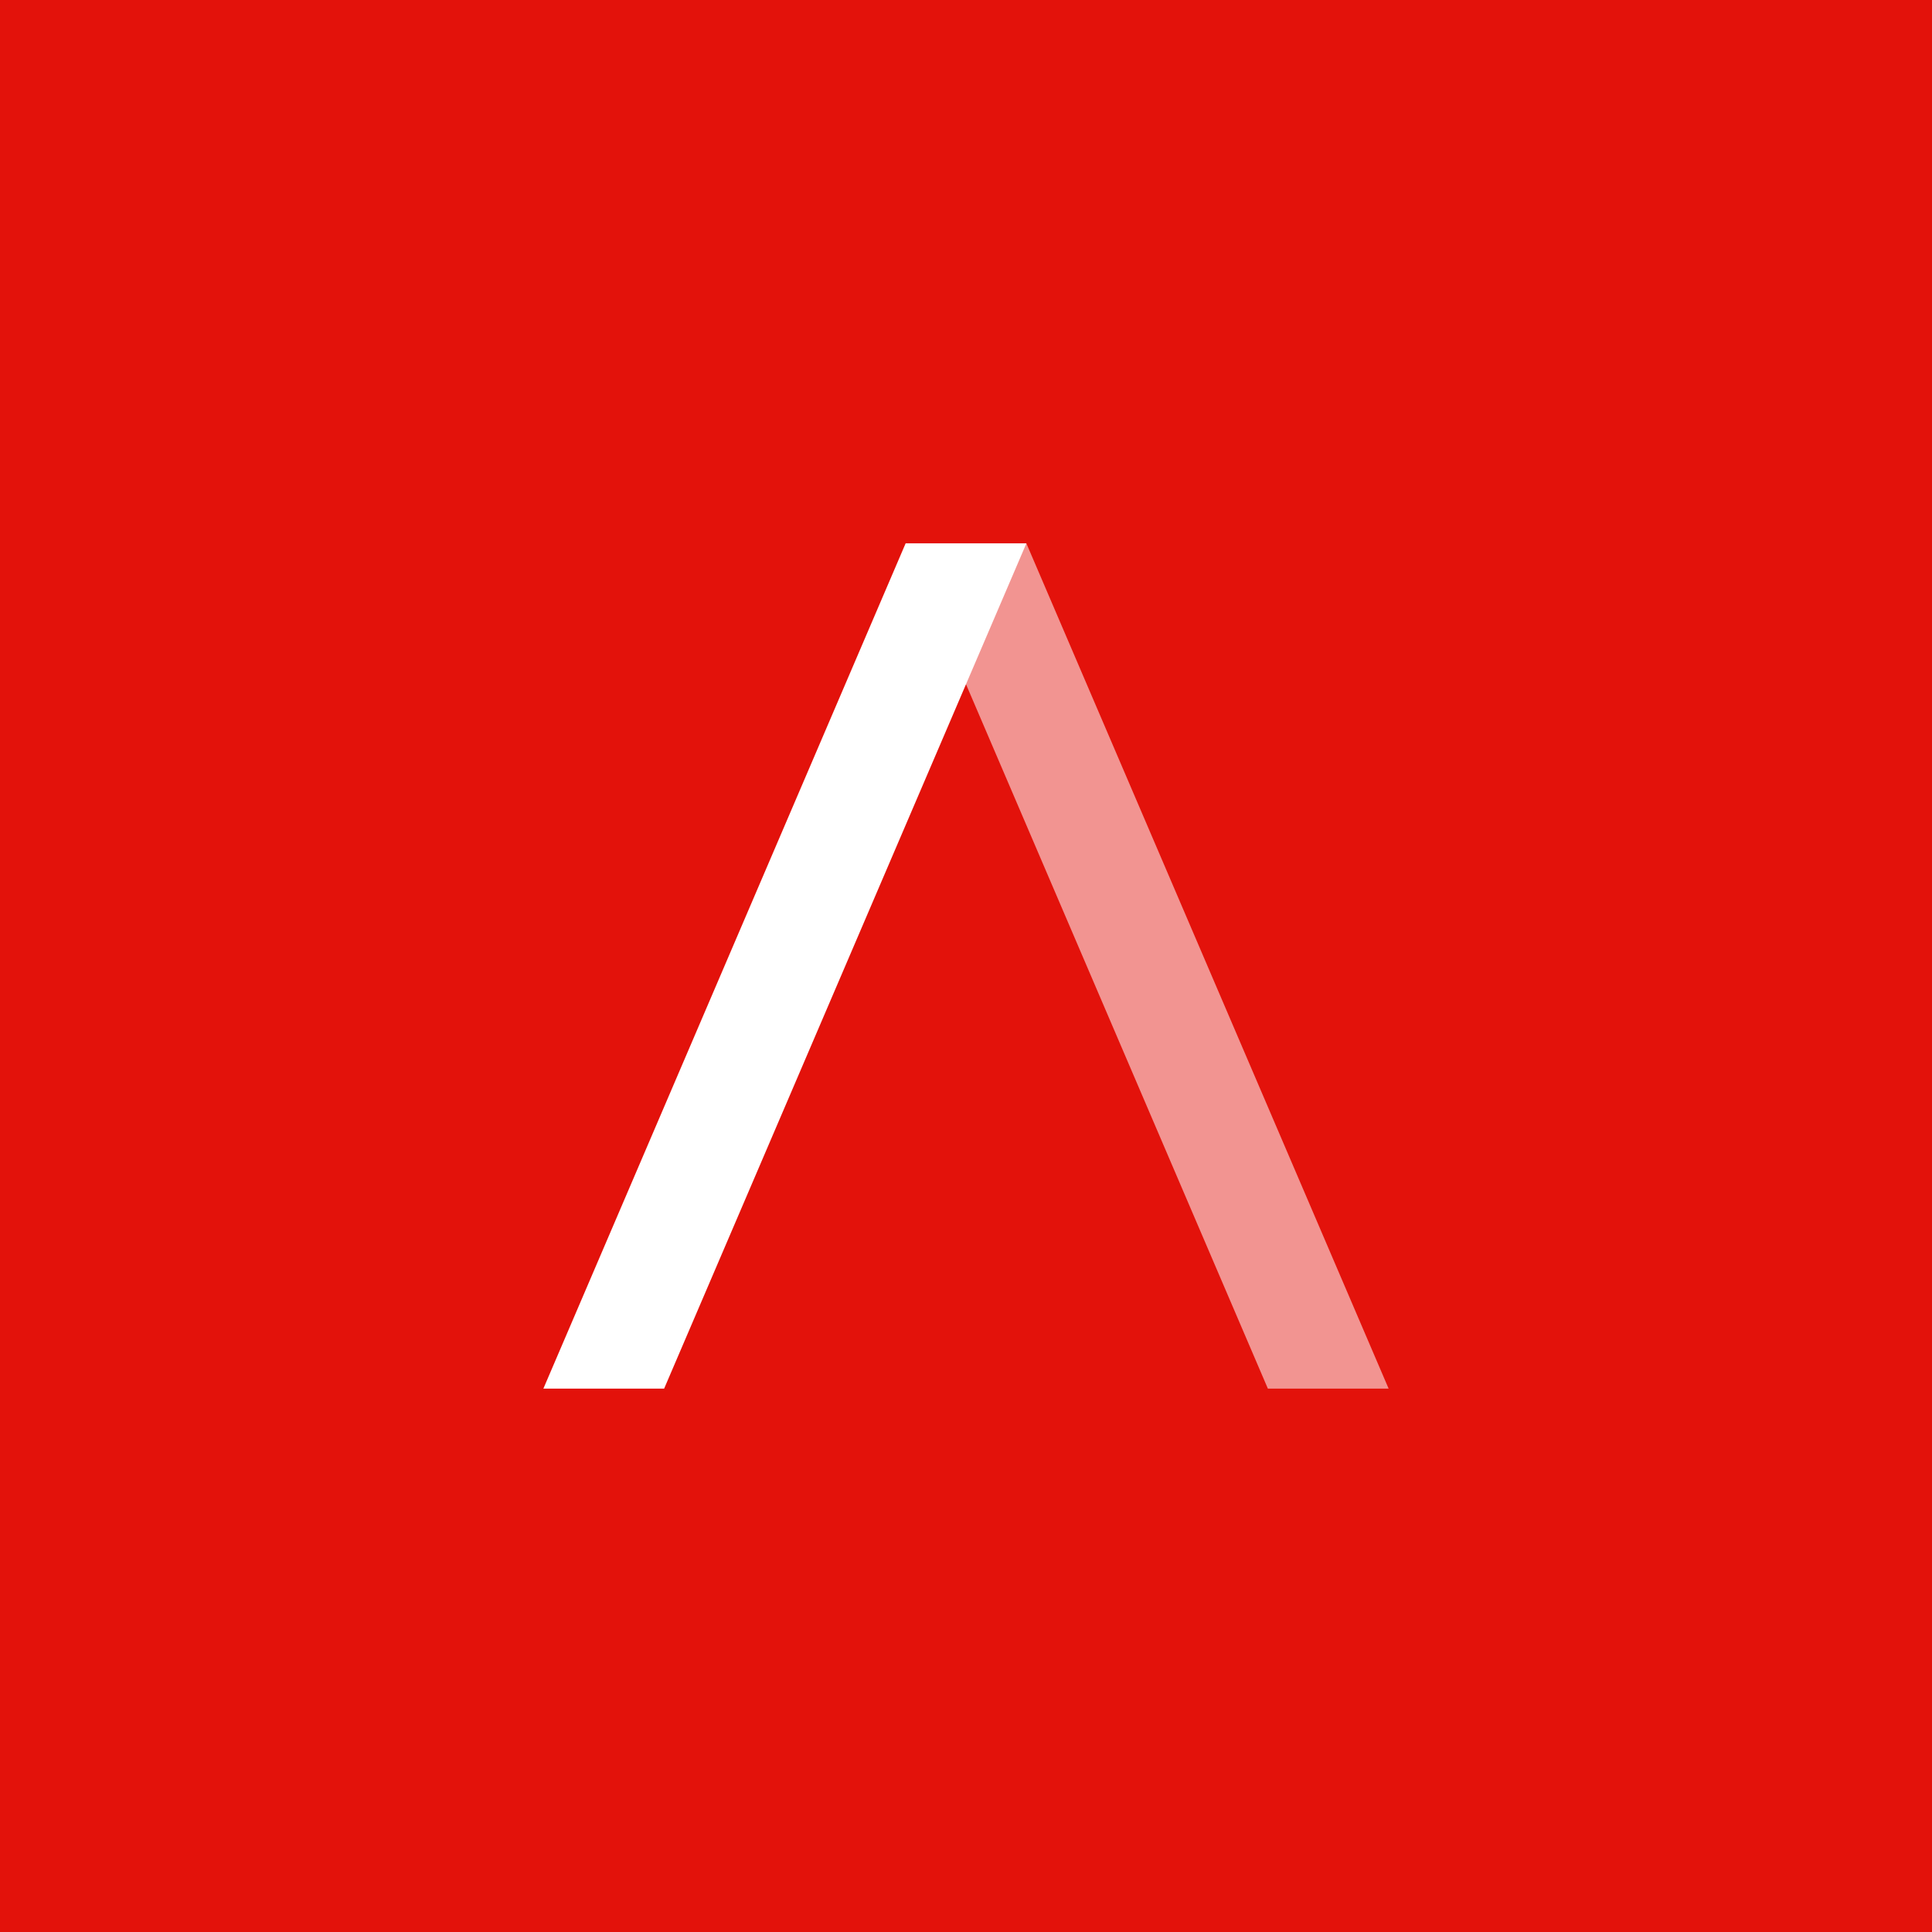
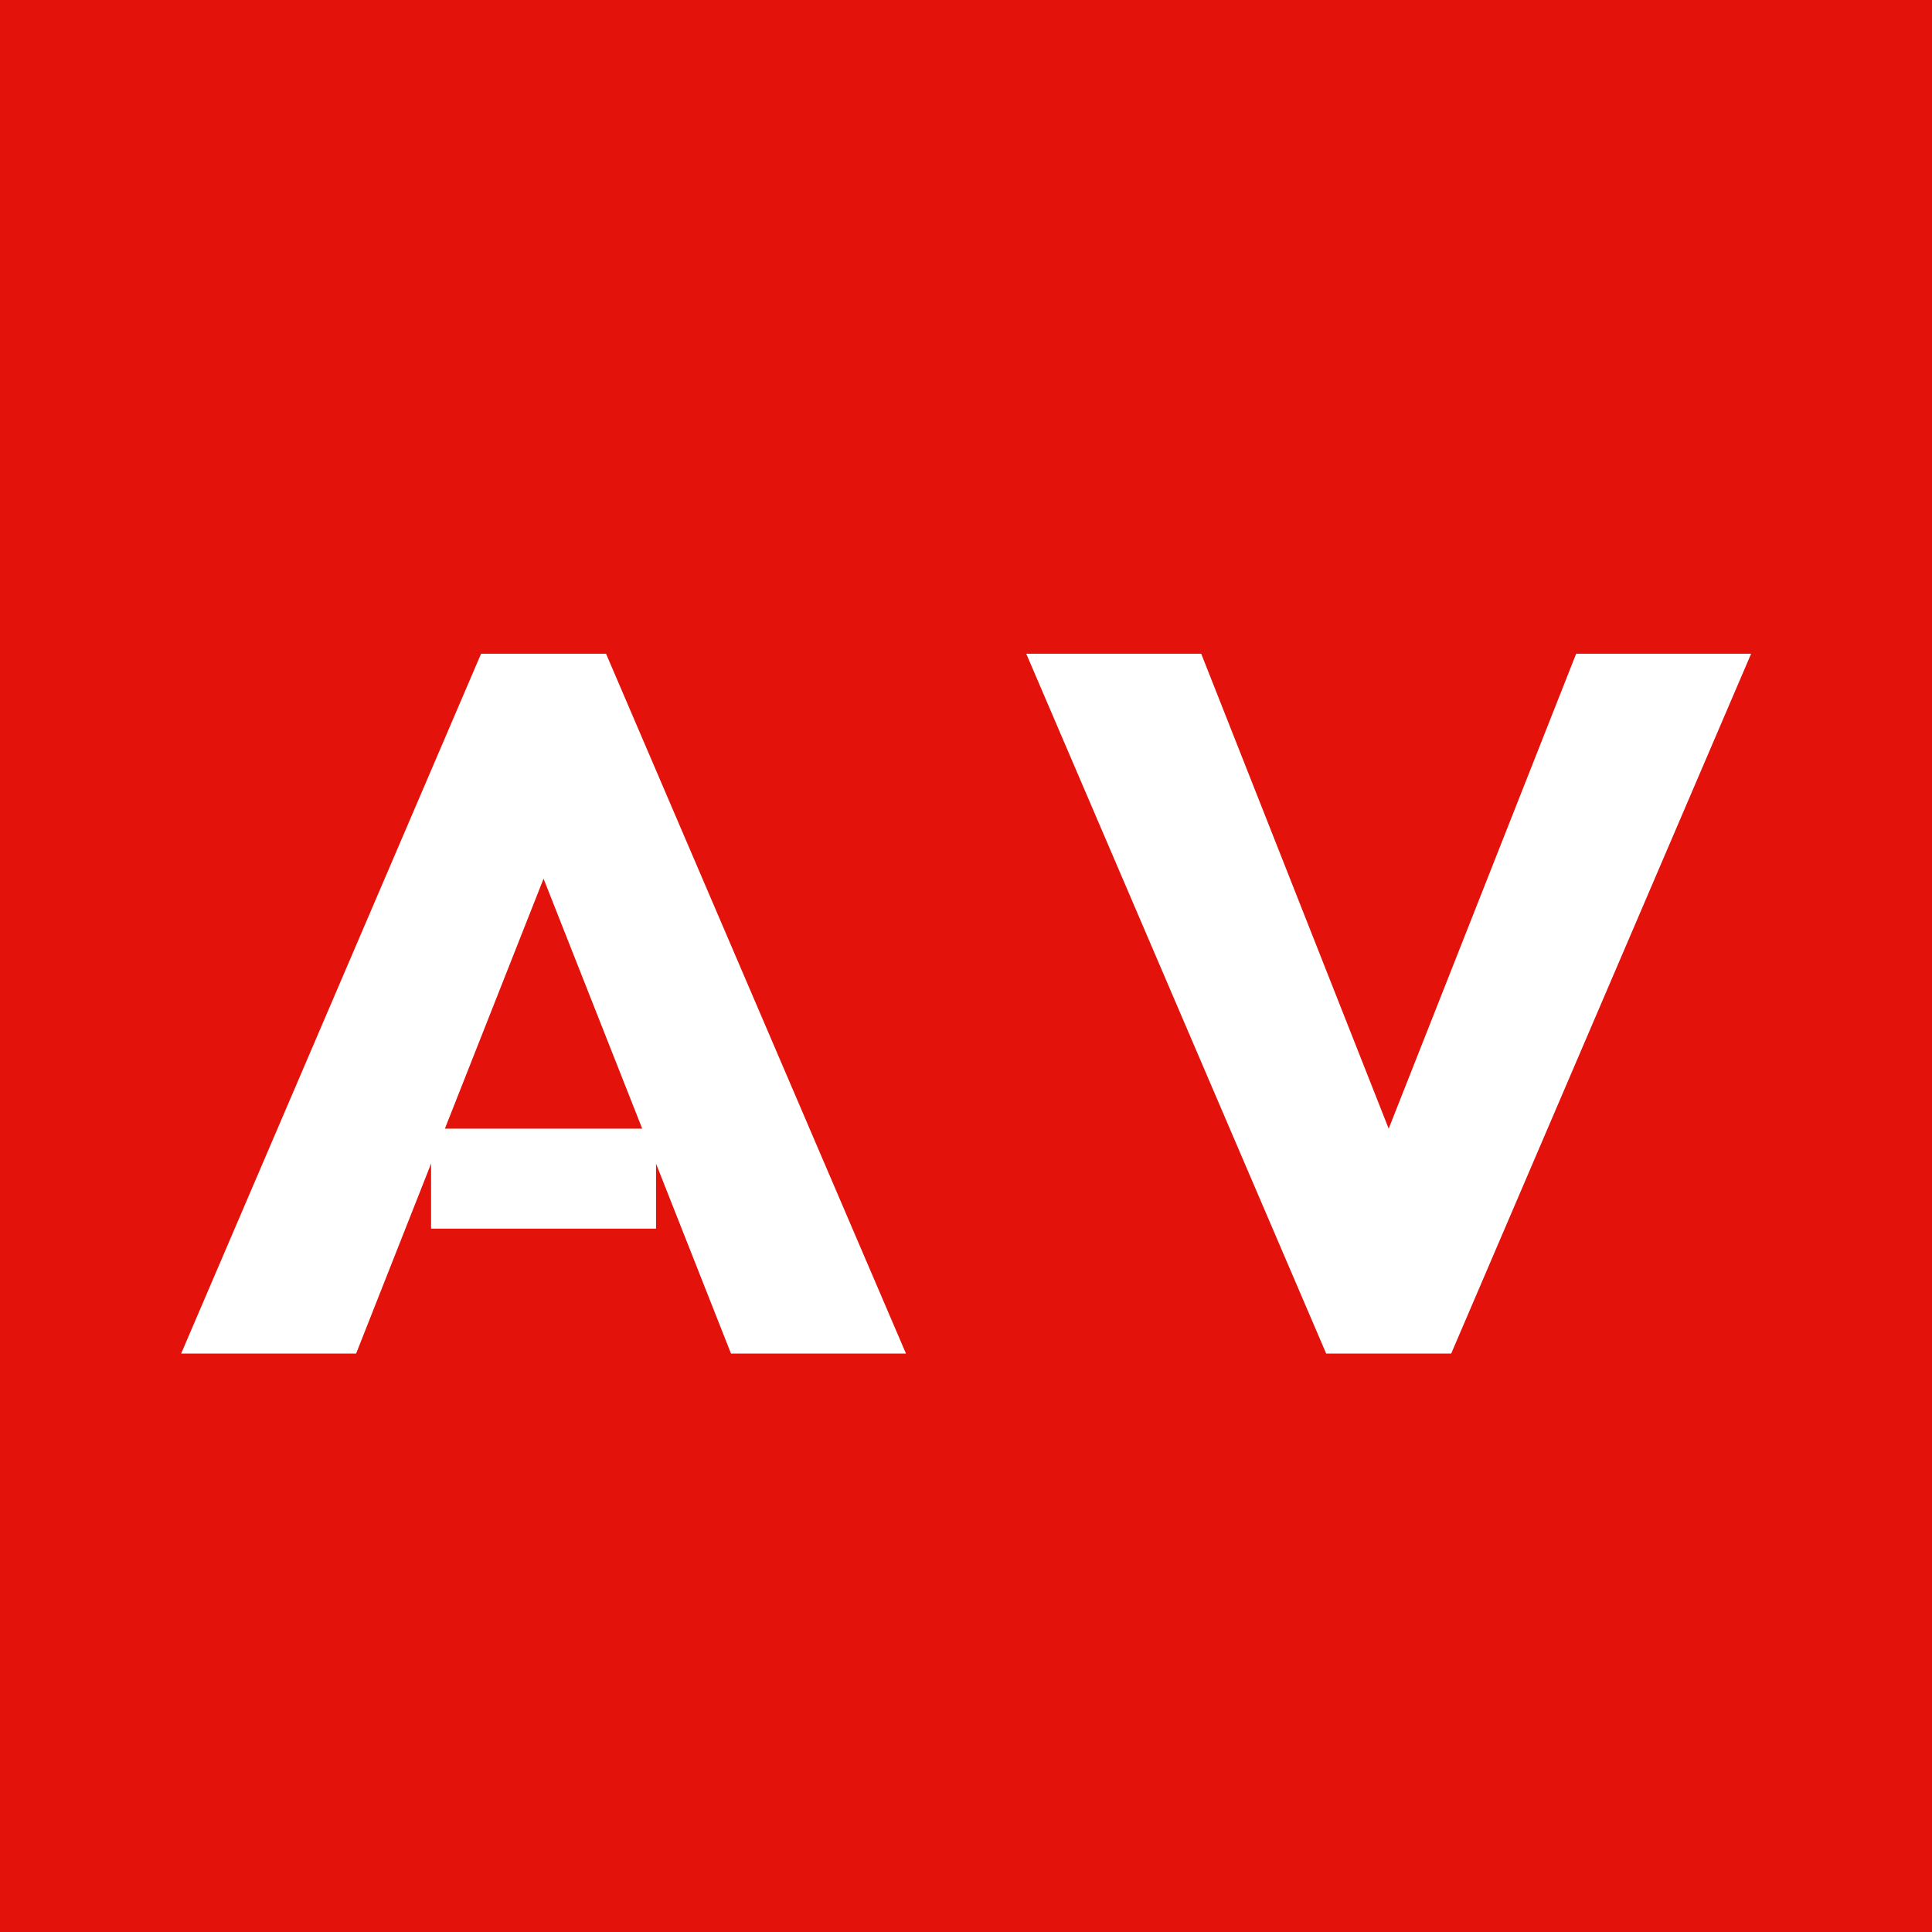
<svg xmlns="http://www.w3.org/2000/svg" viewBox="0 0 64 64">
  <rect width="64" height="64" fill="#e3120b" />
-   <path d="M18 46 L30 18 L34 18 L22 46 Z" fill="#ffffff" />
-   <path d="M30 18 L42 46 L46 46 L34 18 Z" fill="#ffffff" opacity="0.55" />
+   <g fill="#ffffff" transform="translate(6 20) scale(0.414)">
+     <path d="M0 60 L24 4 H34 L58 60 H44 L29 22 L14 60 Z" />
+     <rect x="20" y="42" width="18" height="8" />
+   </g>
+   <g fill="#ffffff" transform="translate(7.5 20) scale(0.414)">
+     <path d="M64 4 H78 L93 42 L108 4 H122 L98 60 H88 Z" />
+   </g>
</svg>
